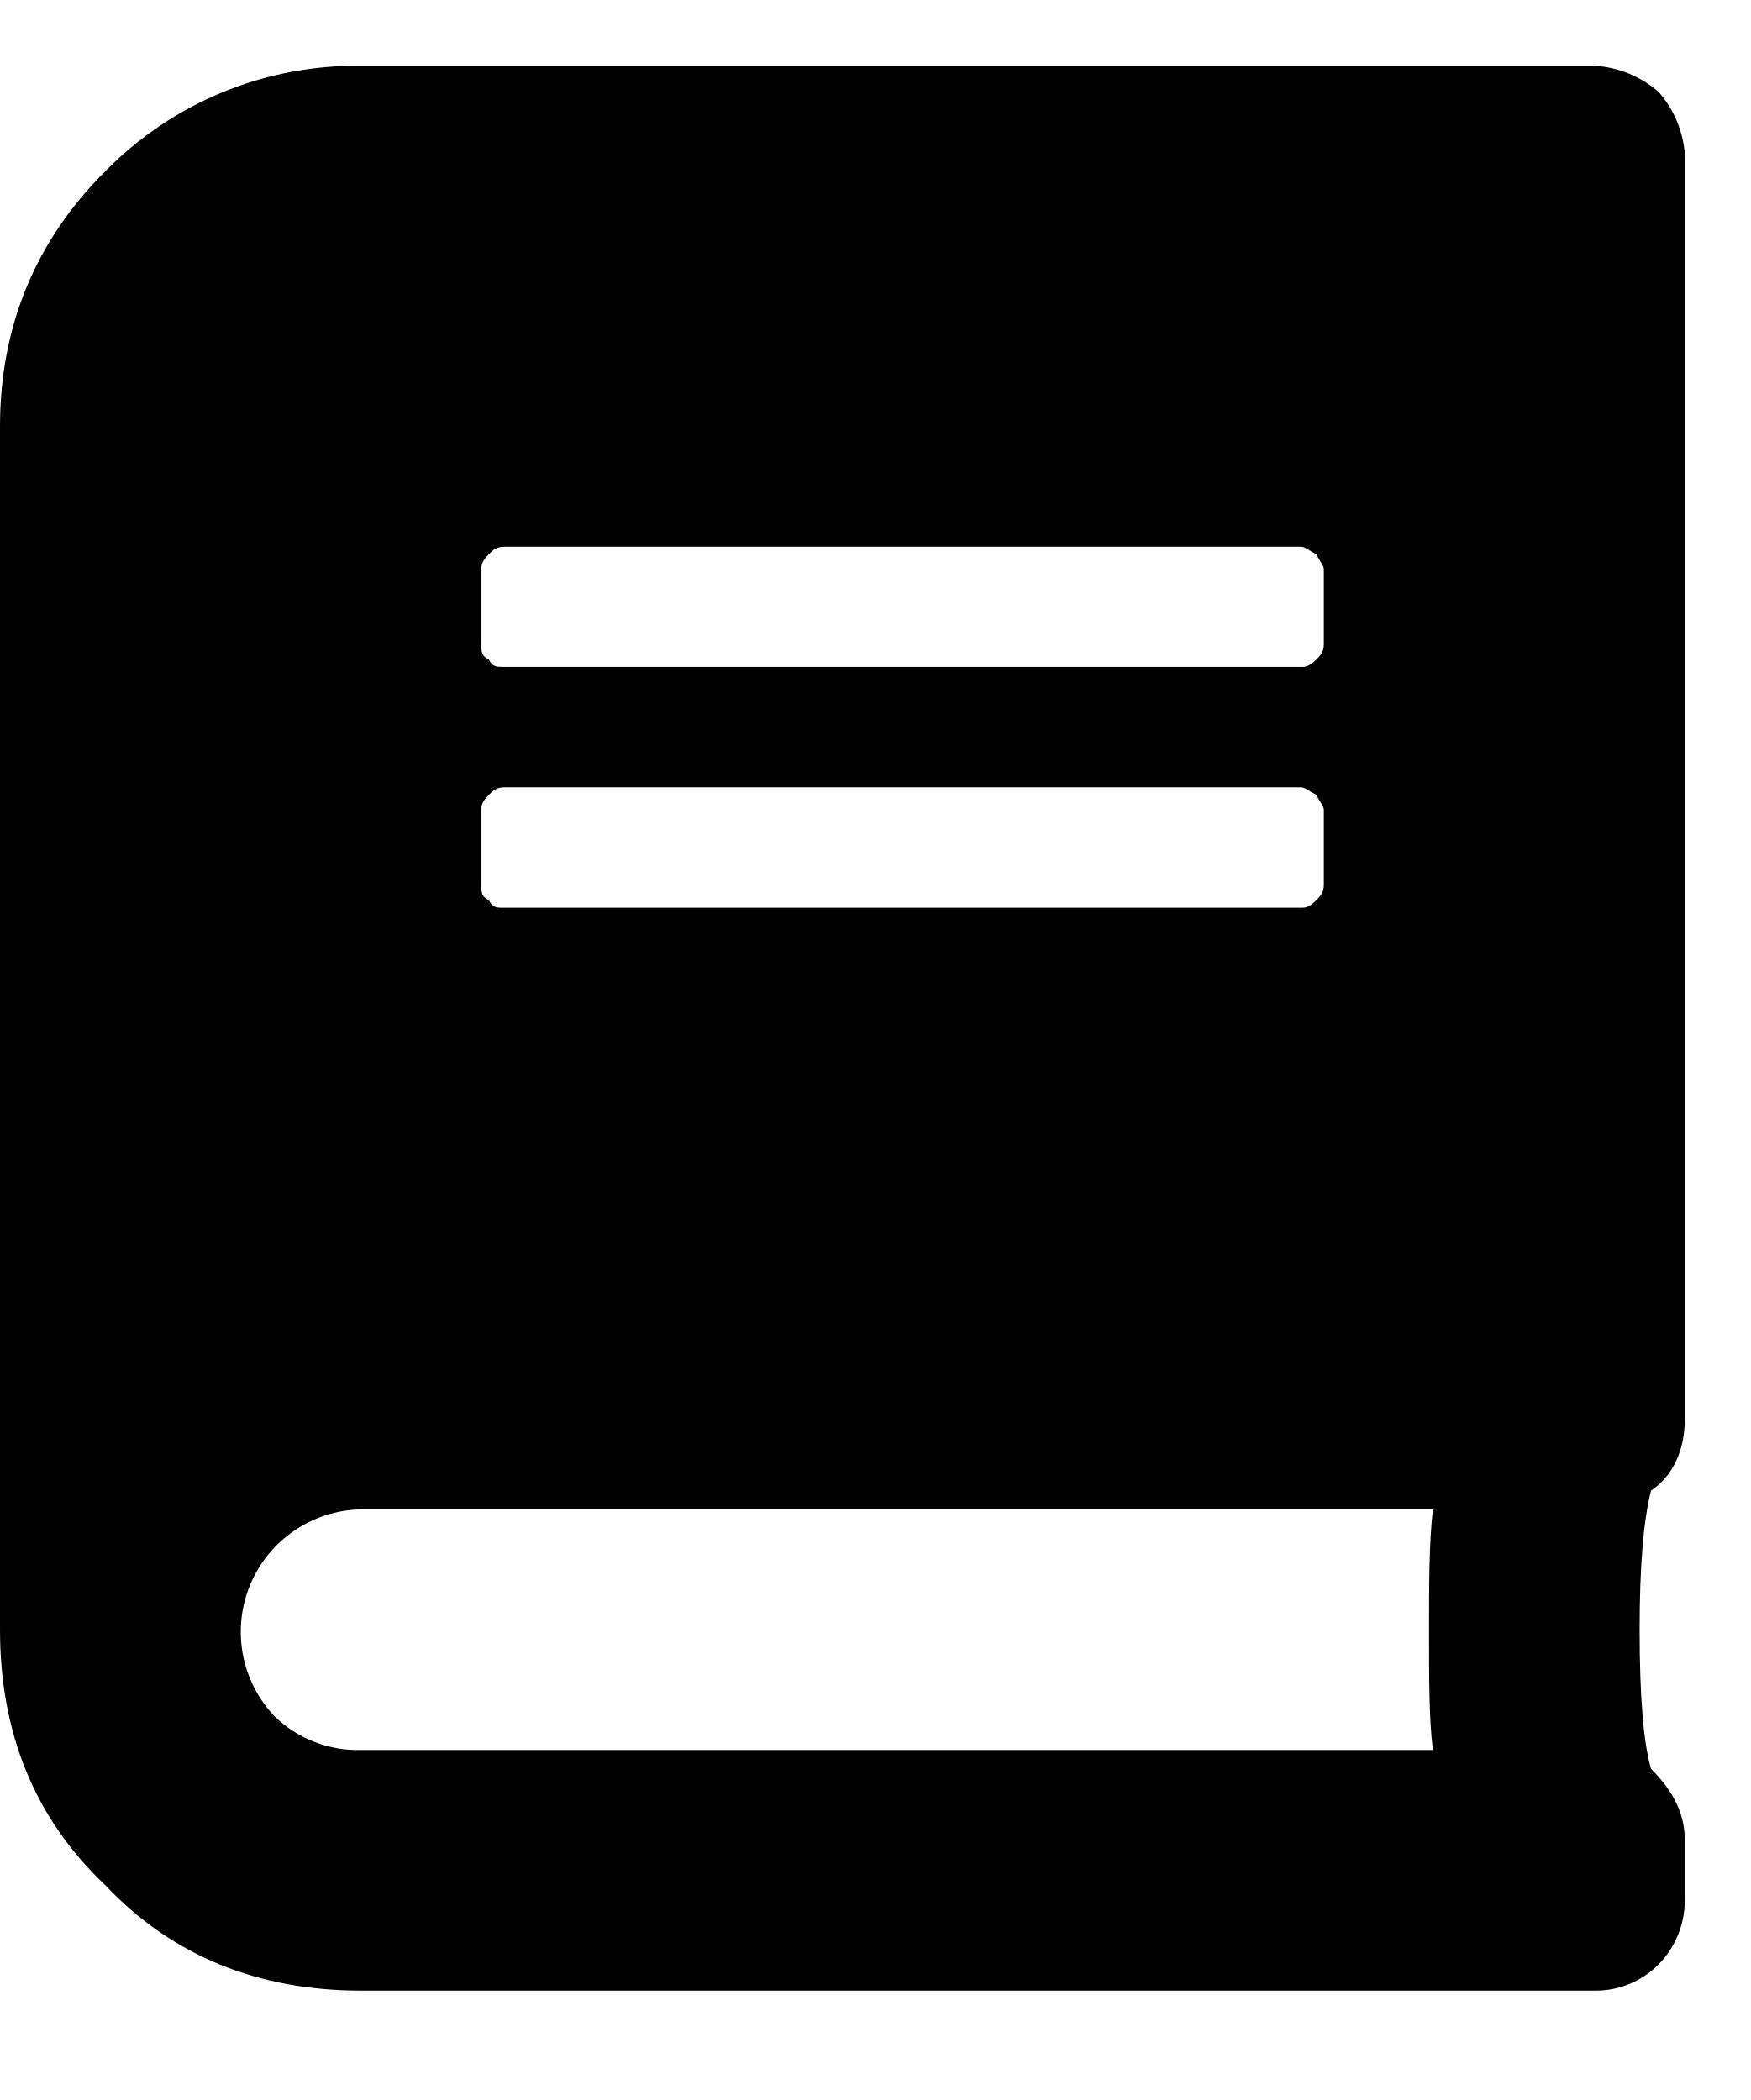
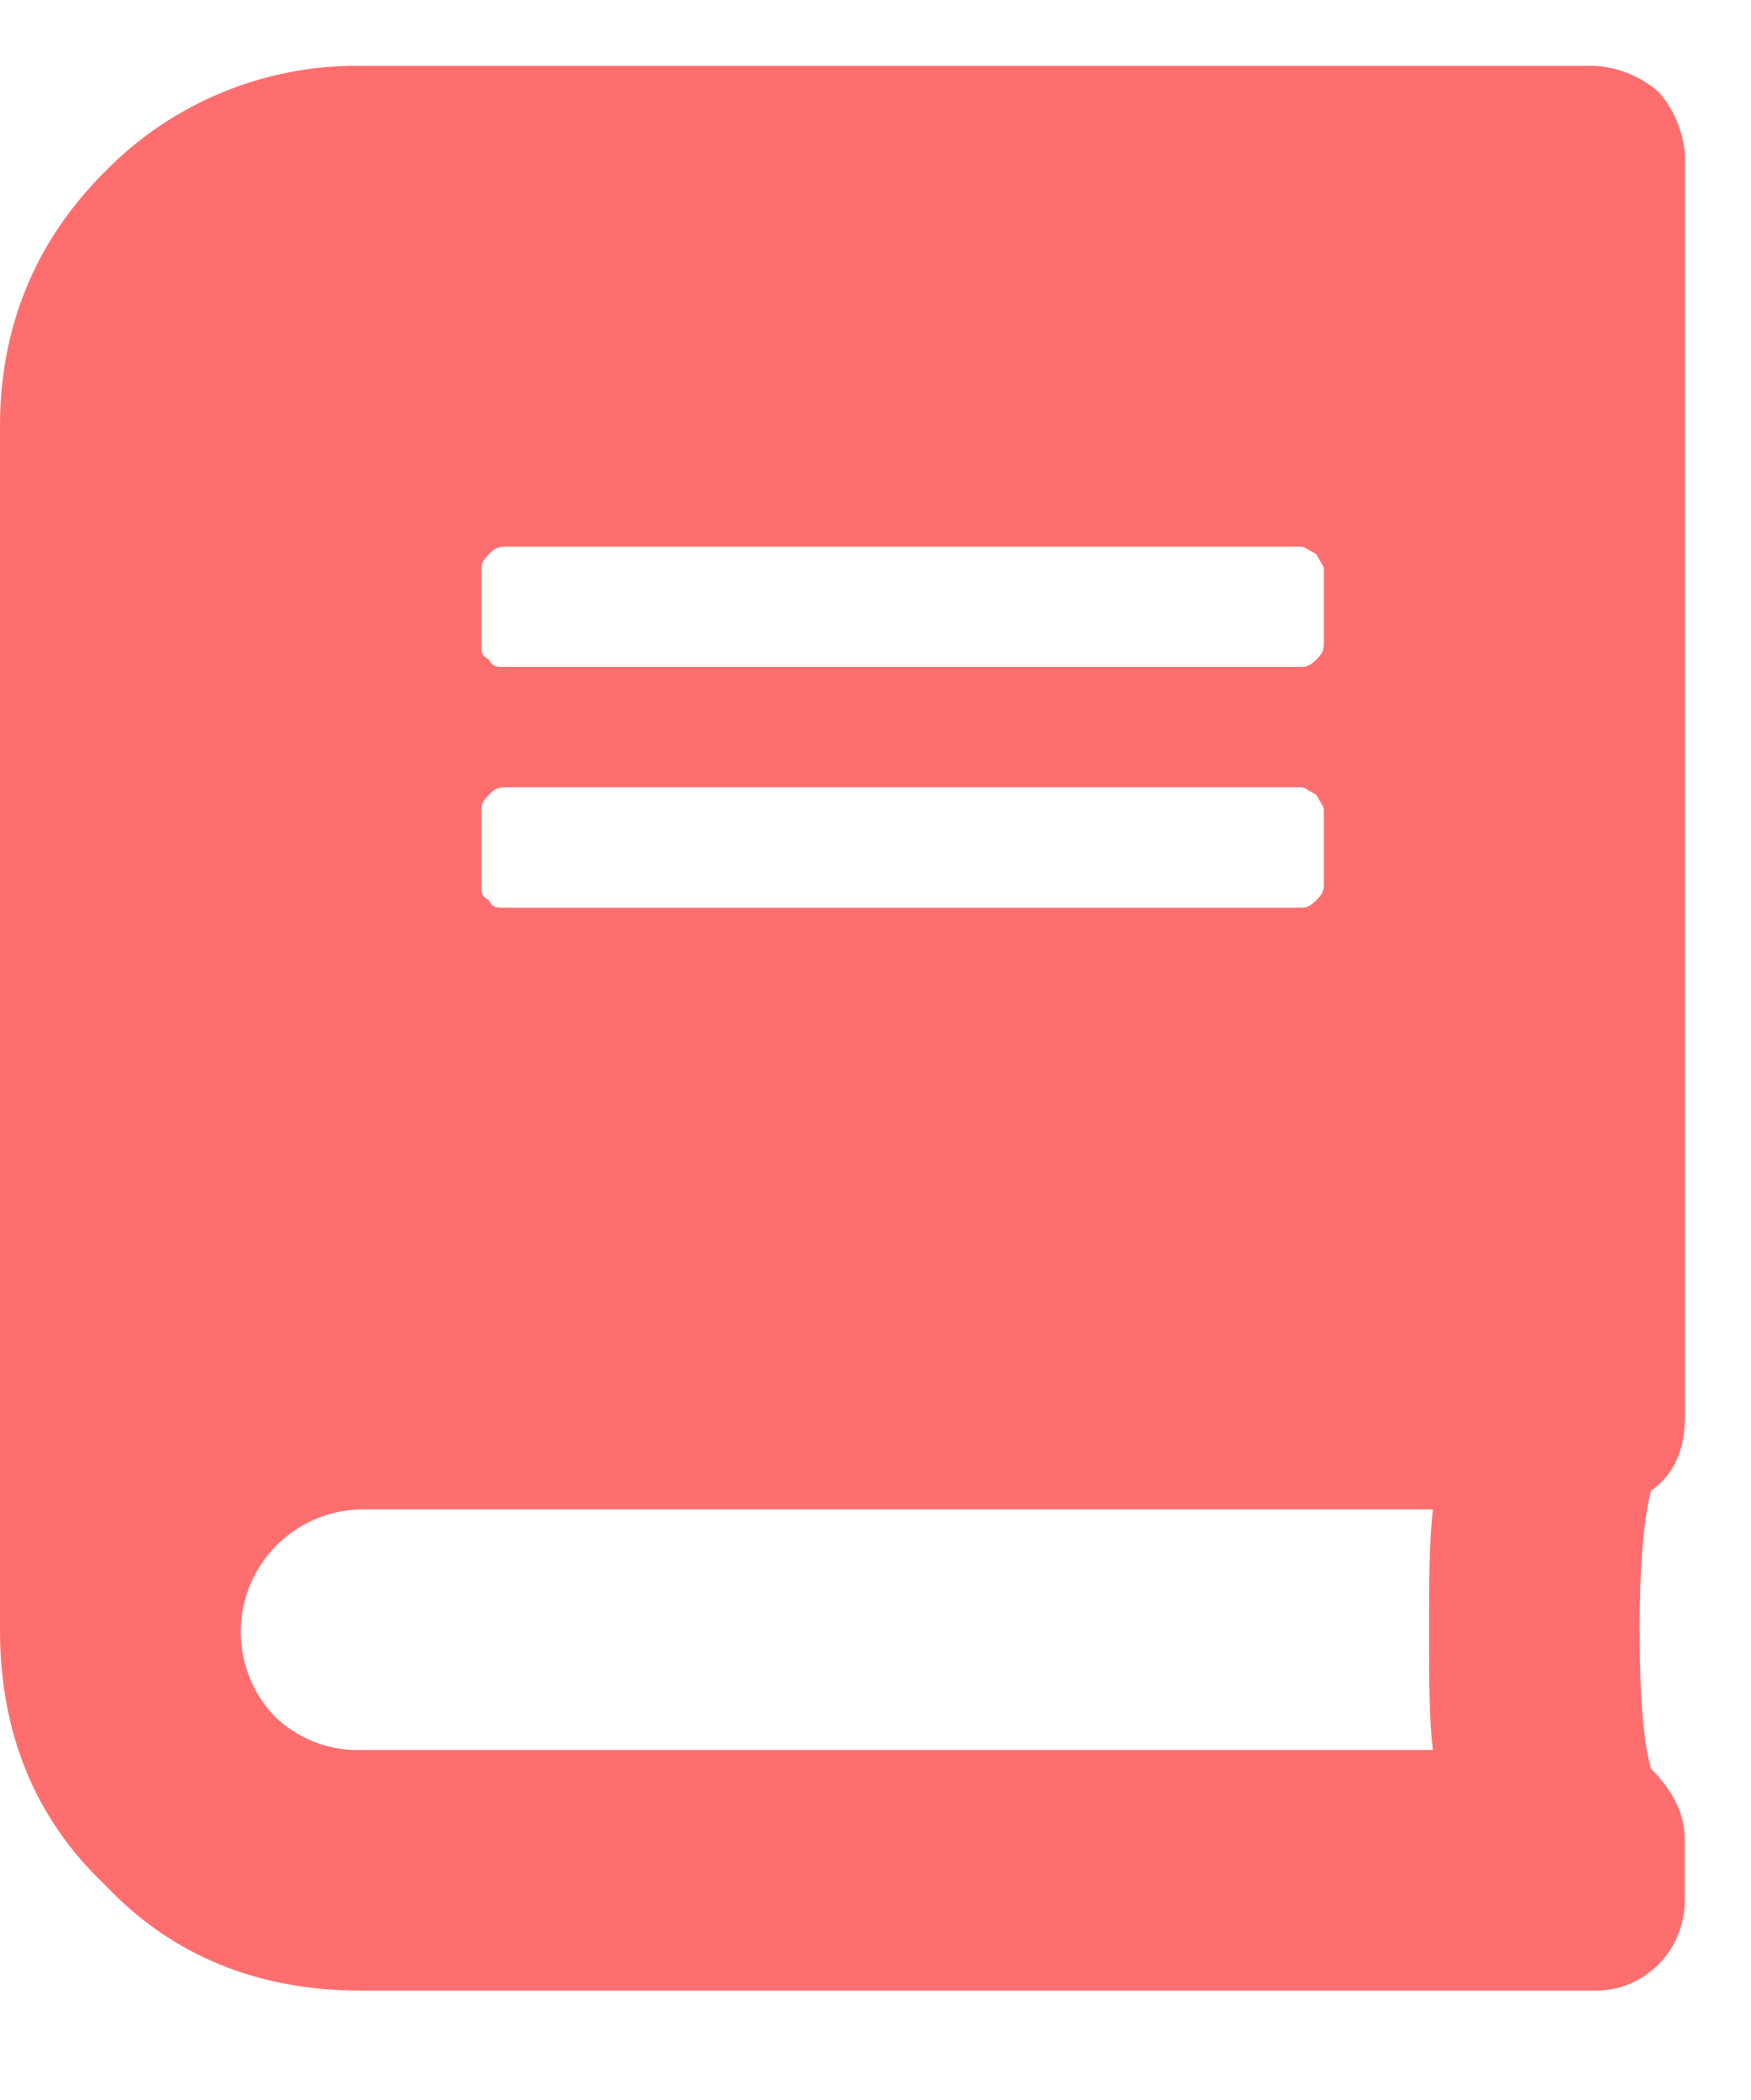
<svg xmlns="http://www.w3.org/2000/svg" width="10" height="12" fill="none">
-   <path d="M9.625 8.11c0 .171-.064.322-.193.408-.043.171-.065.43-.065.794 0 .387.022.645.065.795.129.13.193.258.193.409v.343c0 .15-.064.28-.15.366a.503.503 0 0 1-.366.15H2.063c-.58 0-1.075-.193-1.461-.602C.193 10.387 0 9.893 0 9.313V2.436C0 1.88.193 1.385.602.978a2.01 2.01 0 0 1 1.46-.602H9.11a.61.61 0 0 1 .366.15.61.61 0 0 1 .15.366v7.218ZM2.75 3.253v.43c0 .043 0 .064.043.086.021.042.043.042.086.042h4.555c.021 0 .043 0 .086-.042.021-.022.043-.043.043-.086v-.43c0-.022-.022-.043-.043-.086-.043-.022-.065-.043-.086-.043H2.879c-.043 0-.065.021-.086.043-.043.043-.043.064-.043.086Zm0 1.375v.43c0 .043 0 .064.043.086.021.043.043.043.086.043h4.555c.021 0 .043 0 .086-.043.021-.022.043-.043.043-.086v-.43c0-.022-.022-.043-.043-.086-.043-.022-.065-.043-.086-.043H2.879c-.043 0-.065.021-.086.043-.043.043-.043.064-.043.086ZM8.186 10c-.022-.172-.022-.408-.022-.688 0-.257 0-.494.022-.687H2.063a.7.7 0 0 0-.495 1.182.68.68 0 0 0 .494.193h6.124Z" fill="currentColor" />
+   <path d="M9.625 8.11c0 .171-.064.322-.193.408-.043.171-.065.43-.065.794 0 .387.022.645.065.795.129.13.193.258.193.409v.343c0 .15-.064.28-.15.366a.503.503 0 0 1-.366.15H2.063c-.58 0-1.075-.193-1.461-.602C.193 10.387 0 9.893 0 9.313V2.436C0 1.88.193 1.385.602.978a2.01 2.01 0 0 1 1.46-.602H9.11a.61.61 0 0 1 .366.15.61.61 0 0 1 .15.366v7.218ZM2.75 3.253v.43c0 .043 0 .064.043.086.021.042.043.042.086.042h4.555c.021 0 .043 0 .086-.042.021-.022.043-.043.043-.086v-.43c0-.022-.022-.043-.043-.086-.043-.022-.065-.043-.086-.043H2.879c-.043 0-.065.021-.086.043-.043.043-.043.064-.043.086Zm0 1.375v.43c0 .043 0 .064.043.086.021.043.043.043.086.043h4.555c.021 0 .043 0 .086-.043.021-.022.043-.043.043-.086v-.43c0-.022-.022-.043-.043-.086-.043-.022-.065-.043-.086-.043H2.879c-.043 0-.065.021-.086.043-.043.043-.043.064-.043.086ZM8.186 10c-.022-.172-.022-.408-.022-.688 0-.257 0-.494.022-.687H2.063a.7.7 0 0 0-.495 1.182.68.68 0 0 0 .494.193h6.124Z" fill="#FF6E6E" />
</svg>
